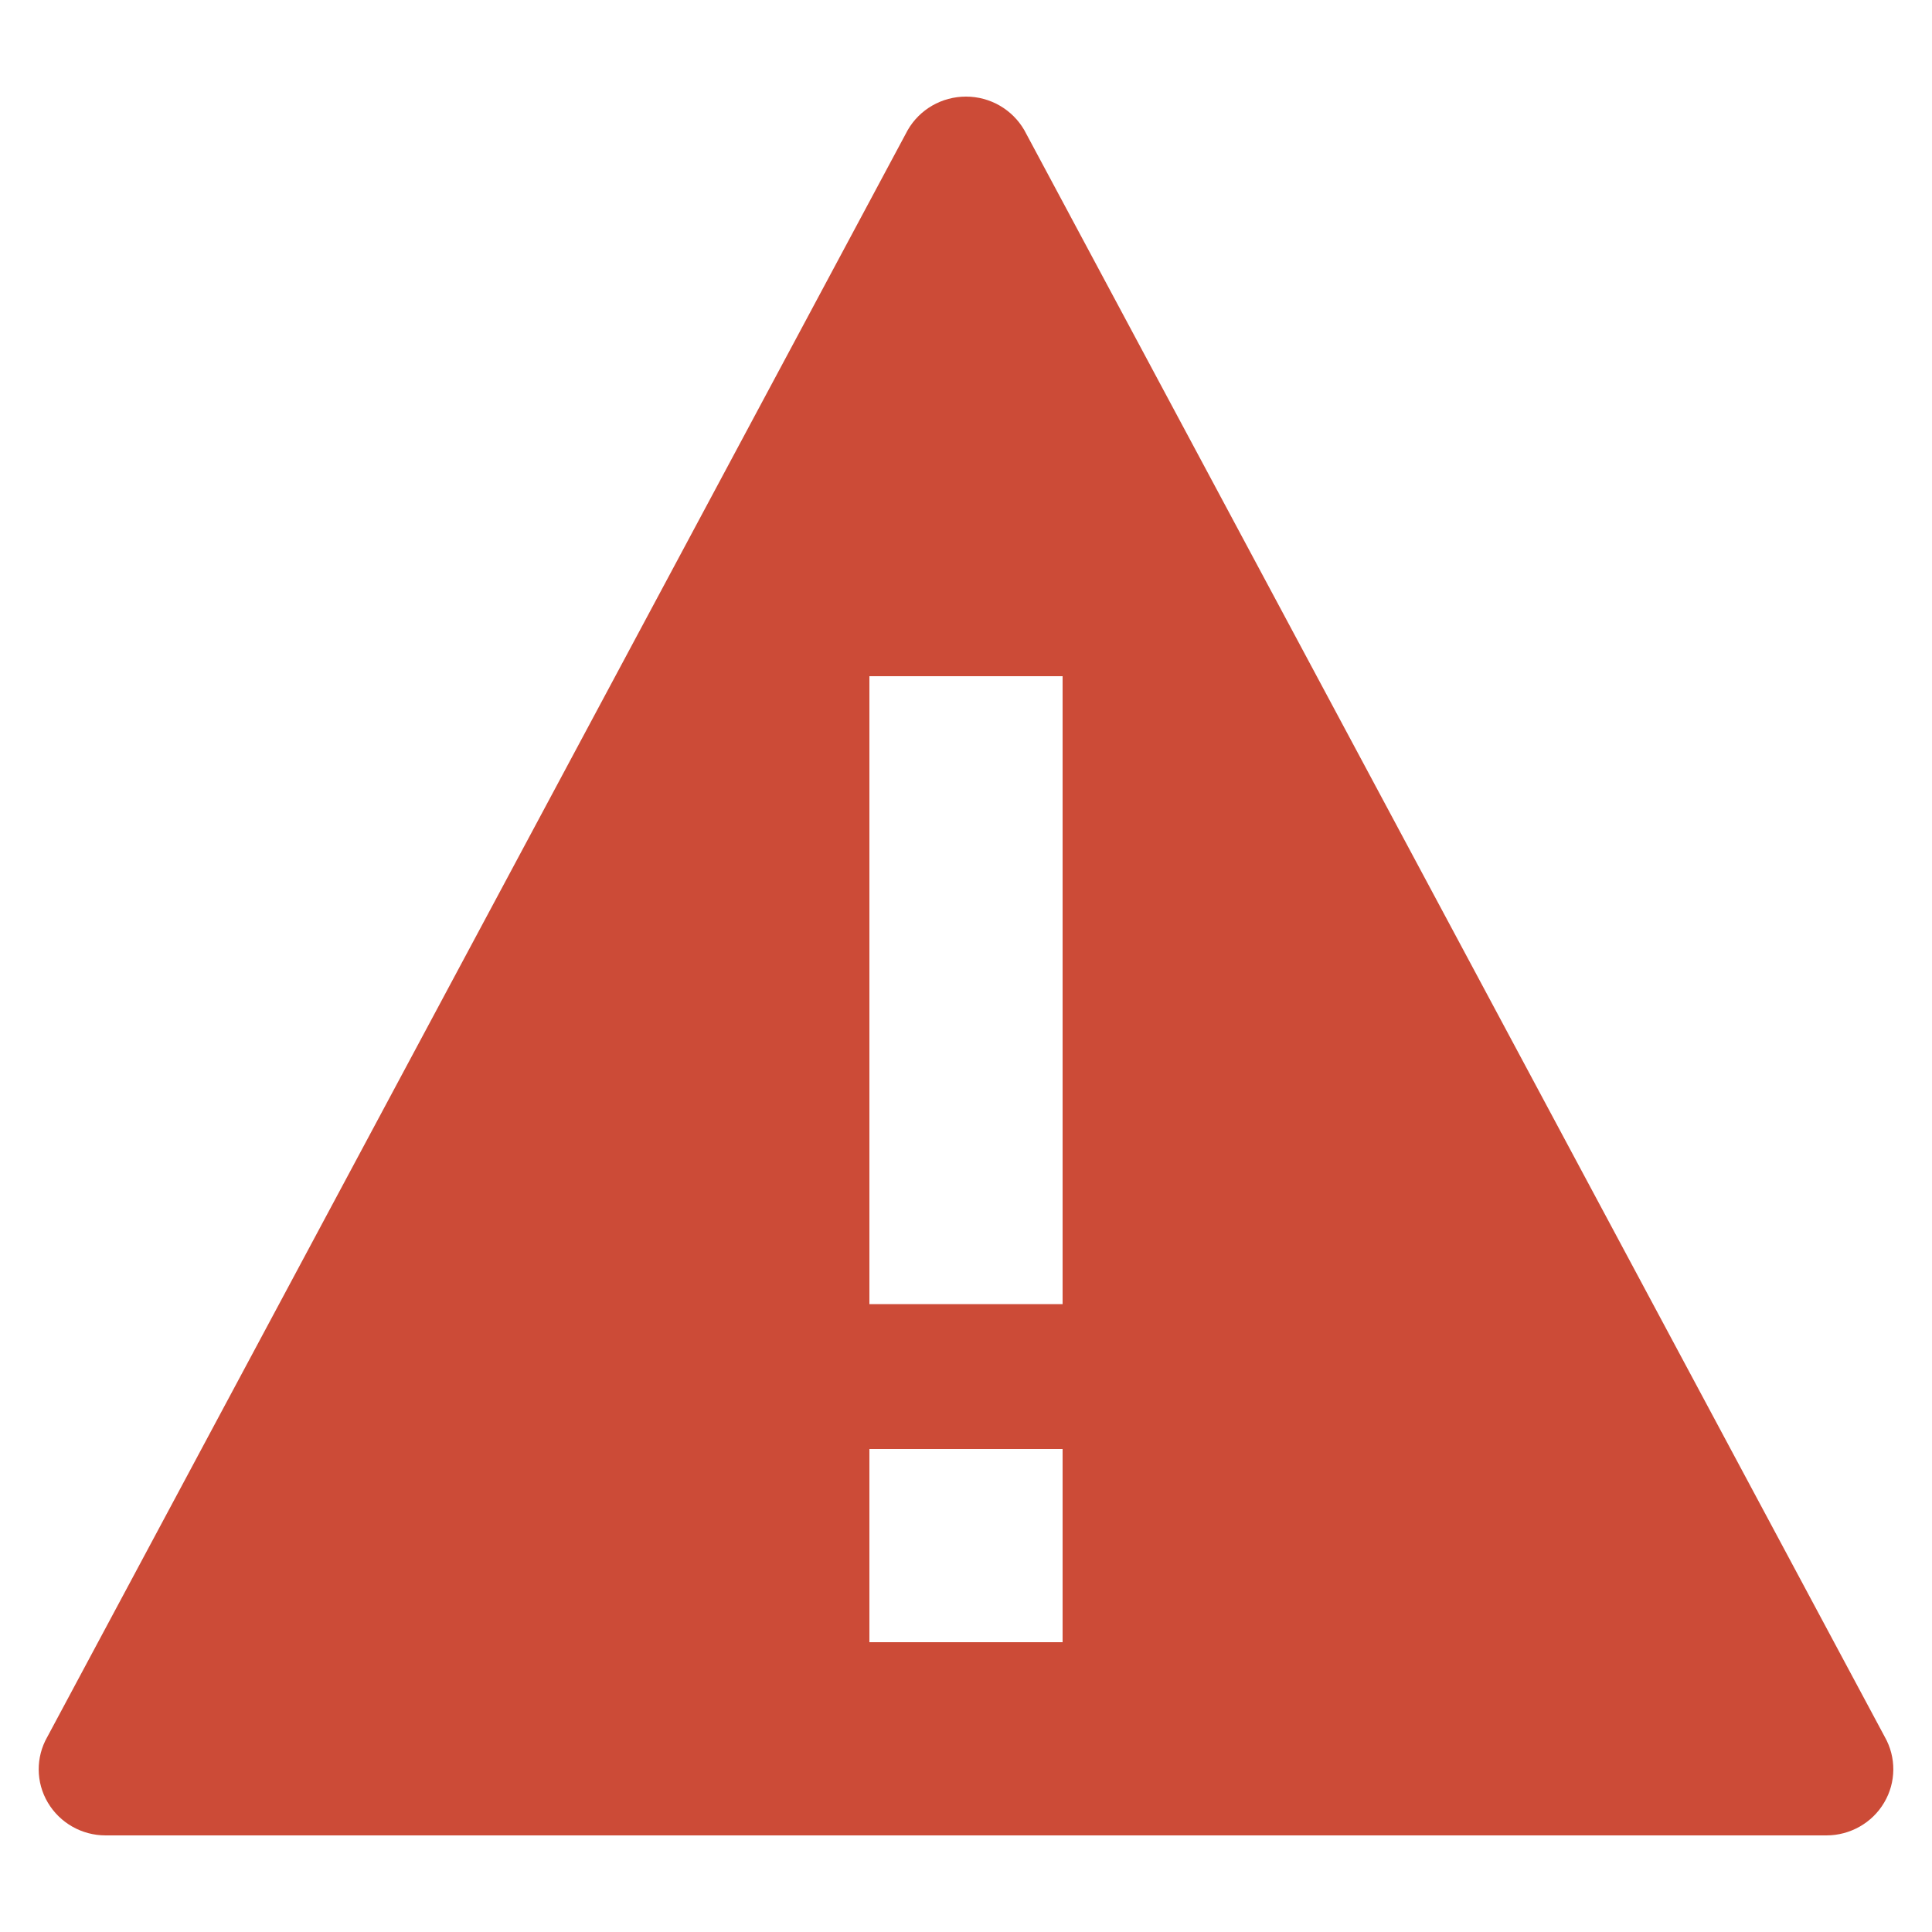
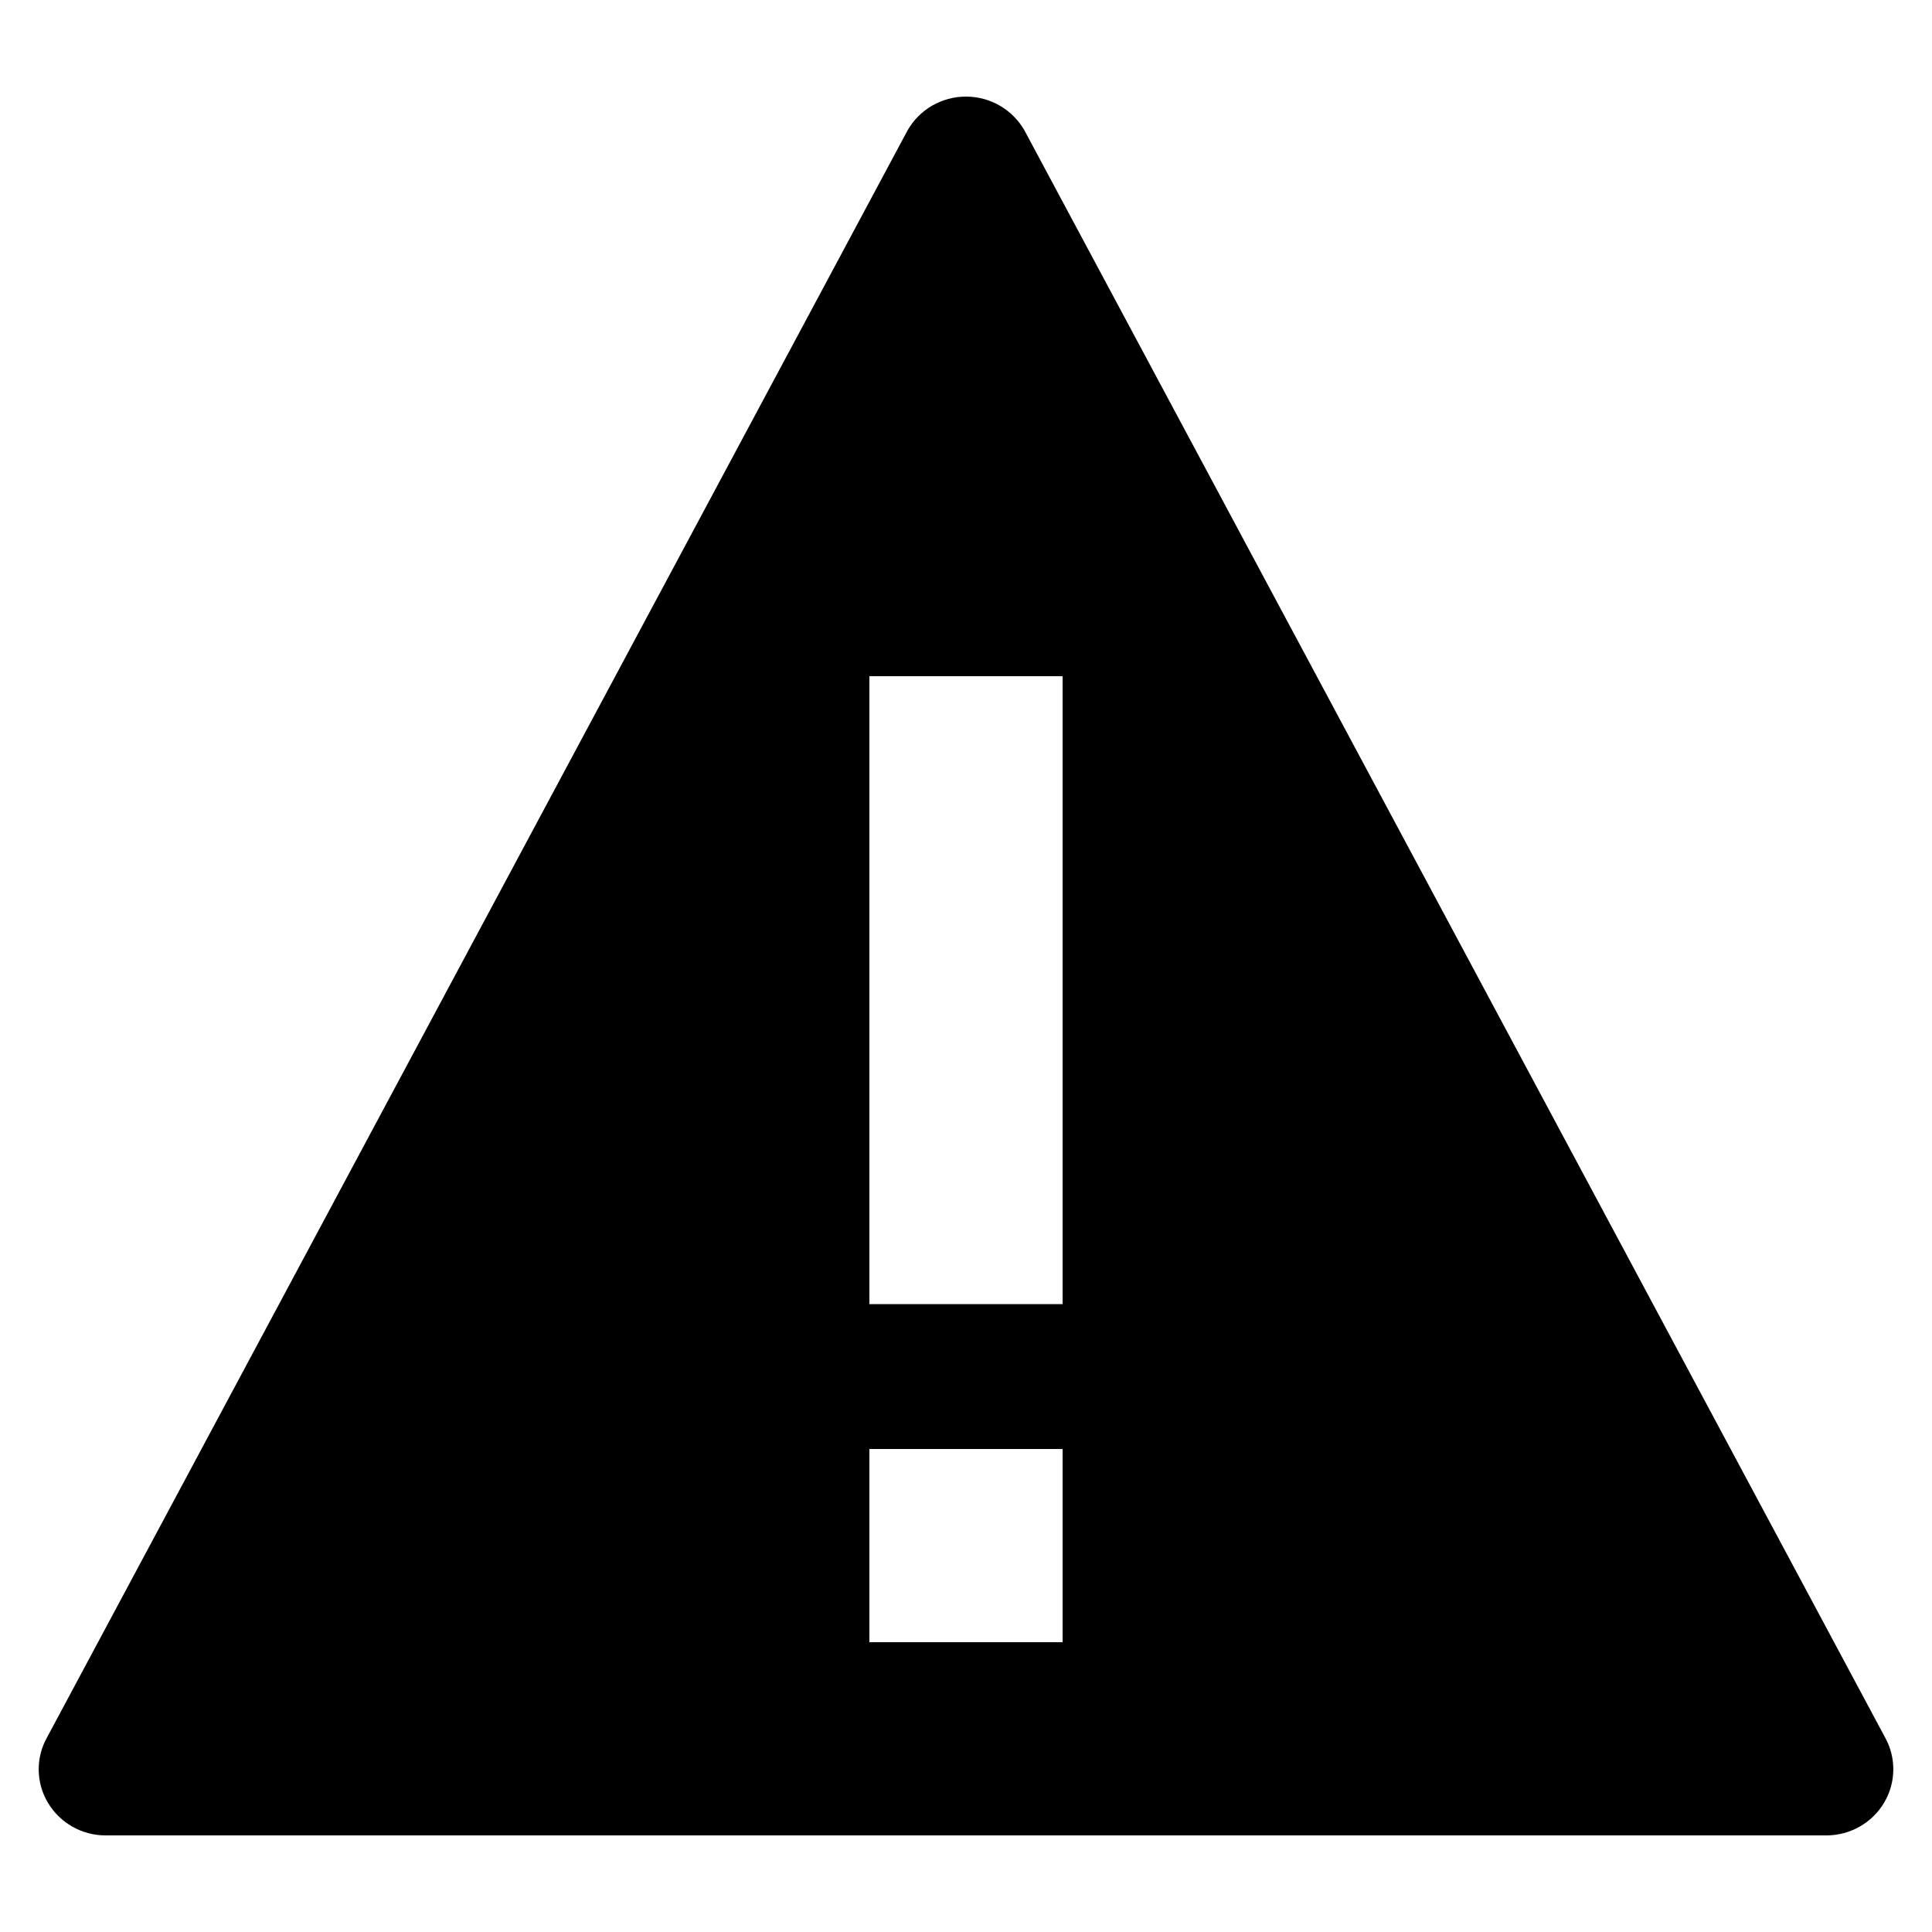
<svg xmlns="http://www.w3.org/2000/svg" version="1.1" id="Warning" x="0px" y="0px" viewBox="0 0 20 20" enable-background="new 0 0 20 20" xml:space="preserve">
-   <path fill="#cc4b37" d="M19.511,17.98L10.604,1.348C10.48,1.133,10.25,1,10,1C9.749,1,9.519,1.133,9.396,1.348L0.49,17.98  c-0.121,0.211-0.119,0.471,0.005,0.68C0.62,18.871,0.847,19,1.093,19h17.814c0.245,0,0.474-0.129,0.598-0.34  C19.629,18.451,19.631,18.191,19.511,17.98z M11,17H9v-2h2V17z M11,13.5H9V7h2V13.5z" />
+   <path d="M19.511,17.98L10.604,1.348C10.48,1.133,10.25,1,10,1C9.749,1,9.519,1.133,9.396,1.348L0.49,17.98  c-0.121,0.211-0.119,0.471,0.005,0.68C0.62,18.871,0.847,19,1.093,19h17.814c0.245,0,0.474-0.129,0.598-0.34  C19.629,18.451,19.631,18.191,19.511,17.98z M11,17H9v-2h2V17z M11,13.5H9V7h2V13.5z" />
</svg>
